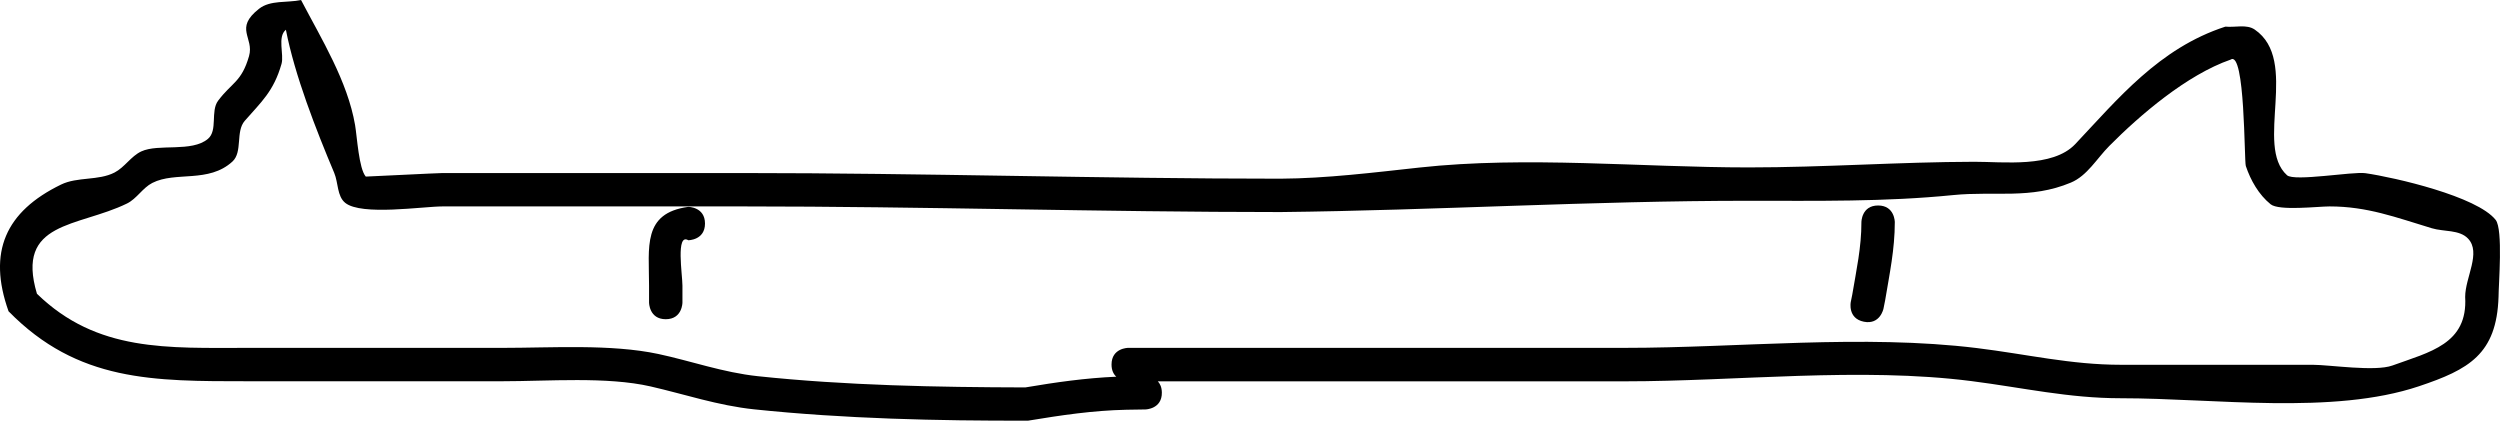
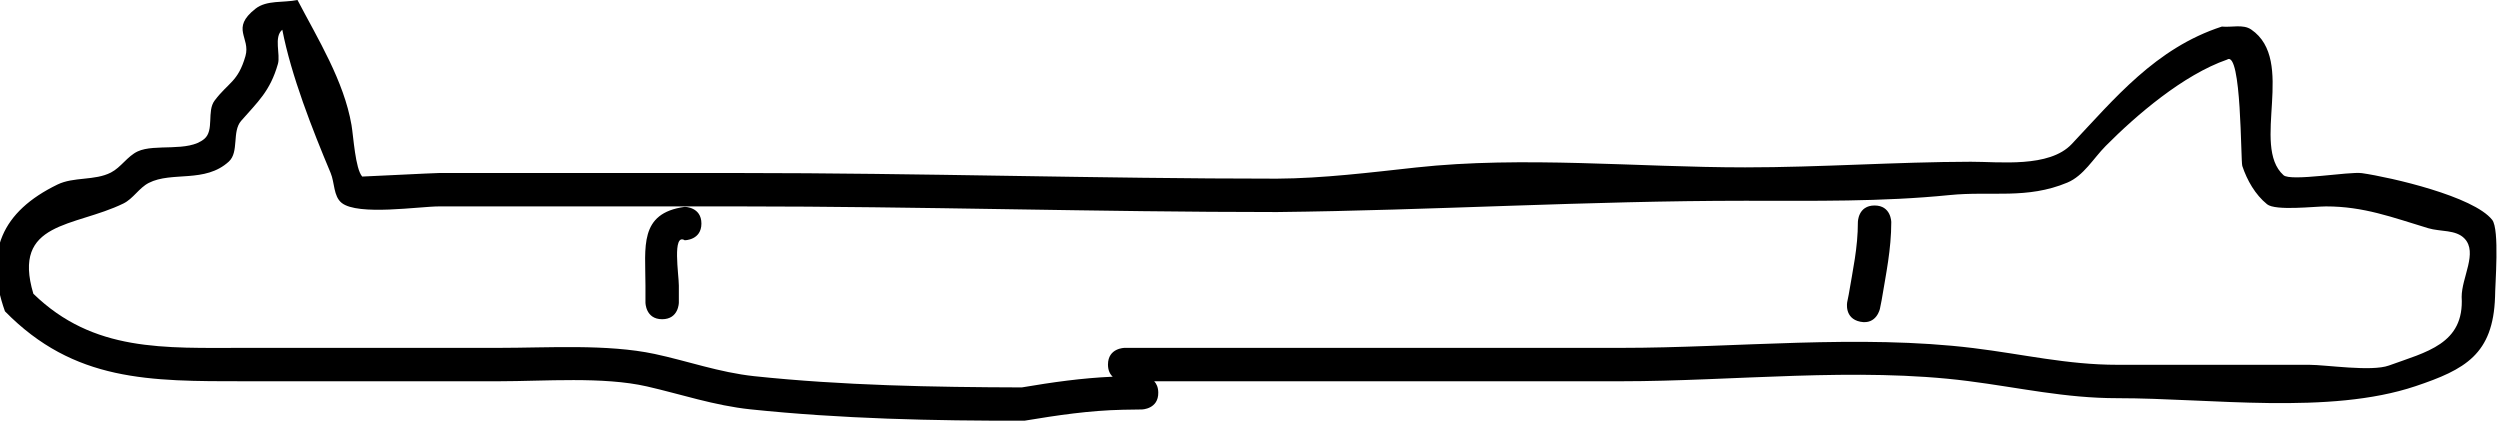
- <svg xmlns="http://www.w3.org/2000/svg" version="1.1" width="149.747" height="25.199" viewBox="0,0,149.747,25.199">
-   <g transform="translate(-165.1265,-167.4007)">
+ <svg xmlns="http://www.w3.org/2000/svg" version="1.1" width="149.747" height="25.199" viewBox="0 0 149.148 25.198">
+   <g>
    <g fill="#000000" stroke="none" stroke-width="0.5" stroke-miterlimit="10">
-       <path d="M231.989,189.963c-0.16,-0.148 -0.283,-0.376 -0.283,-0.726c0,-1 1,-1 1,-1c9.91,0 19.82,0 29.73,0c6.869,0 14.286,-0.823 21.106,0.013c2.985,0.366 5.623,1.001 8.624,1.001c3.829,0 7.658,0 11.486,0c1.018,0 3.733,0.423 4.778,0.043c2.225,-0.81 4.525,-1.279 4.357,-4.11c0,-1.166 0.975,-2.648 0.172,-3.493c-0.518,-0.545 -1.45,-0.401 -2.17,-0.619c-2.165,-0.654 -3.866,-1.307 -6.123,-1.307c-0.699,0 -3.028,0.279 -3.533,-0.13c-0.707,-0.573 -1.196,-1.429 -1.485,-2.292c-0.1,-0.3 -0.036,-6.942 -0.903,-6.374c-2.636,0.915 -5.452,3.336 -7.275,5.174c-0.746,0.752 -1.322,1.786 -2.3,2.195c-2.422,1.015 -4.568,0.499 -7.057,0.748c-4.072,0.409 -8.14,0.341 -12.245,0.341c-9.391,0 -18.727,0.572 -28.036,0.676c-10.683,0 -21.436,-0.338 -32.193,-0.338c-6,0 -12,0 -18,0c-1.175,0 -4.858,0.572 -5.832,-0.212c-0.496,-0.399 -0.413,-1.206 -0.66,-1.793c-1.105,-2.627 -2.363,-5.839 -2.896,-8.578c-0.524,0.428 -0.102,1.482 -0.261,2.042c-0.468,1.65 -1.221,2.288 -2.206,3.418c-0.557,0.64 -0.11,1.865 -0.737,2.437c-1.431,1.308 -3.403,0.569 -4.795,1.278c-0.582,0.296 -0.934,0.948 -1.52,1.234c-2.94,1.434 -6.694,1.041 -5.393,5.405c3.603,3.505 7.831,3.241 12.663,3.242c5.068,0.001 10.135,0 15.203,0c2.942,0 6.508,-0.241 9.351,0.365c1.934,0.412 3.88,1.11 5.962,1.331c5.274,0.558 10.724,0.659 16.023,0.673c1.844,-0.311 3.597,-0.562 5.446,-0.642zM234.475,190.237c0.138,0.146 0.24,0.359 0.245,0.673c0.016,1 -0.984,1.016 -0.984,1.016l-1.139,0.018c-2.02,0.044 -3.896,0.326 -5.889,0.654c-5.425,0.013 -11.011,-0.114 -16.41,-0.678c-2.157,-0.225 -4.188,-0.912 -6.2,-1.372c-2.628,-0.601 -6.142,-0.311 -8.892,-0.311c-5.068,0 -10.135,0.001 -15.203,0c-5.693,-0.001 -10.214,0.041 -14.364,-4.19c-1.267,-3.556 -0.176,-5.977 3.144,-7.591c0.985,-0.479 2.231,-0.221 3.204,-0.721c0.606,-0.311 0.986,-0.978 1.603,-1.265c1.03,-0.479 3.016,0.065 3.989,-0.749c0.607,-0.508 0.139,-1.66 0.615,-2.292c0.825,-1.097 1.401,-1.113 1.848,-2.663c0.324,-1.123 -0.915,-1.653 0.604,-2.842c0.674,-0.528 1.676,-0.347 2.514,-0.521c1.22,2.333 2.783,4.855 3.235,7.487c0.119,0.693 0.227,2.618 0.642,3.088c0.006,0.007 4.293,-0.212 4.601,-0.212c6,0 12,0 18,0c10.754,0 21.505,0.338 32.185,0.338c2.747,-0.015 5.614,-0.372 8.328,-0.668c6.412,-0.7 13.267,-0.007 19.717,-0.007c4.513,0 9.036,-0.328 13.512,-0.338c1.725,-0.004 4.698,0.375 6.051,-1.058c2.544,-2.695 5.025,-5.749 8.993,-7.037c0.586,0.059 1.272,-0.157 1.758,0.176c2.707,1.853 -0.034,6.954 1.935,8.725c0.435,0.391 3.936,-0.233 4.697,-0.122c1.754,0.254 6.685,1.386 7.8,2.797c0.452,0.572 0.172,3.881 0.172,4.615c-0.113,3.437 -1.79,4.352 -4.764,5.349c-5.174,1.735 -12.258,0.719 -17.857,0.719c-3.136,0 -5.857,-0.632 -8.944,-1.026c-6.686,-0.854 -14.044,0.013 -20.786,0.013c-9.32,0 -18.641,0 -27.961,0z" />
-       <path d="M205.004,186.521c-1,0 -1,-1 -1,-1v-1.014c0,-2.309 -0.404,-4.337 2.351,-4.716c0,0 1,0 1,1c0,1 -1,1 -1,1c-0.757,-0.452 -0.351,2.067 -0.351,2.716v1.014c0,0 0,1 -1,1z" />
-       <path d="M276.769,186.671c-0.981,-0.196 -0.784,-1.177 -0.784,-1.177l0.088,-0.438c0.249,-1.489 0.551,-2.827 0.55,-4.347c0,0 0,-1 1,-1c1,0 1,1 1,1c-0.001,1.63 -0.313,3.081 -0.578,4.676l-0.1,0.502c0,0 -0.196,0.981 -1.177,0.784z" />
+       <path d="M 66.35,22.563 C 66.19,22.415 66.067,22.187 66.067,21.836 C 66.067,20.836 67.067,20.836 67.067,20.836 C 76.977,20.836 86.887,20.836 96.797,20.836 C 103.665,20.836 111.083,20.014 117.903,20.849 C 120.887,21.215 123.526,21.85 126.526,21.85 C 130.355,21.85 134.184,21.85 138.013,21.85 C 139.031,21.85 141.746,22.273 142.791,21.893 C 145.016,21.082 147.316,20.614 147.148,17.782 C 147.148,16.616 148.123,15.134 147.32,14.289 C 146.802,13.743 145.87,13.887 145.15,13.67 C 142.984,13.016 141.284,12.363 139.026,12.363 C 138.327,12.363 135.998,12.642 135.493,12.234 C 134.786,11.661 134.297,10.805 134.009,9.941 C 133.909,9.641 133.973,2.999 133.105,3.567 C 130.47,4.482 127.653,6.903 125.83,8.74 C 125.084,9.493 124.508,10.526 123.531,10.936 C 121.108,11.951 118.963,11.434 116.474,11.684 C 112.401,12.093 108.334,12.025 104.229,12.025 C 94.838,12.025 85.502,12.598 76.193,12.701 C 65.509,12.701 54.756,12.363 43.999,12.363 C 37.999,12.363 31.999,12.363 25.999,12.363 C 24.825,12.363 21.142,12.935 20.168,12.152 C 19.671,11.752 19.754,10.946 19.507,10.359 C 18.403,7.732 17.144,4.52 16.612,1.781 C 16.088,2.209 16.51,3.263 16.351,3.823 C 15.883,5.472 15.13,6.11 14.145,7.241 C 13.588,7.881 14.035,9.105 13.409,9.678 C 11.978,10.986 10.005,10.247 8.614,10.956 C 8.033,11.252 7.681,11.903 7.094,12.189 C 4.154,13.624 0.4,13.23 1.701,17.594 C 5.305,21.099 9.532,20.836 14.364,20.836 C 19.432,20.837 24.499,20.836 29.567,20.836 C 32.509,20.836 36.075,20.595 38.918,21.201 C 40.852,21.613 42.799,22.311 44.881,22.532 C 50.155,23.09 55.605,23.19 60.903,23.205 C 62.747,22.894 64.5,22.643 66.35,22.563 L 66.35,22.563 M 68.836,22.836 C 68.973,22.982 69.075,23.196 69.08,23.51 C 69.096,24.51 68.096,24.525 68.096,24.525 L 66.957,24.543 C 64.937,24.587 63.061,24.869 61.068,25.198 C 55.643,25.211 50.058,25.084 44.659,24.519 C 42.501,24.294 40.47,23.607 38.459,23.147 C 35.831,22.546 32.317,22.836 29.567,22.836 C 24.499,22.836 19.432,22.837 14.364,22.836 C 8.671,22.836 4.15,22.877 0.0,18.646 C -1.267,15.09 -0.176,12.669 3.144,11.054 C 4.129,10.576 5.375,10.834 6.349,10.333 C 6.954,10.022 7.335,9.356 7.952,9.068 C 8.982,8.589 10.969,9.133 11.941,8.319 C 12.548,7.811 12.08,6.659 12.556,6.027 C 13.381,4.93 13.957,4.914 14.404,3.363 C 14.728,2.24 13.49,1.711 15.008,0.521 C 15.682,-0.007 16.684,0.174 17.522,0.0 C 18.742,2.333 20.305,4.855 20.757,7.487 C 20.875,8.18 20.984,10.105 21.398,10.575 C 21.405,10.582 25.692,10.363 25.999,10.363 C 31.999,10.363 37.999,10.363 43.999,10.363 C 54.753,10.363 65.505,10.701 76.184,10.701 C 78.931,10.686 81.798,10.329 84.512,10.033 C 90.924,9.333 97.779,10.025 104.229,10.025 C 108.742,10.025 113.265,9.698 117.742,9.688 C 119.466,9.684 122.439,10.063 123.792,8.629 C 126.336,5.934 128.818,2.88 132.785,1.592 C 133.371,1.651 134.057,1.436 134.543,1.768 C 137.25,3.621 134.51,8.723 136.478,10.493 C 136.913,10.884 140.415,10.261 141.176,10.371 C 142.929,10.625 147.861,11.757 148.976,13.168 C 149.428,13.739 149.148,17.049 149.148,17.782 C 149.035,21.22 147.358,22.134 144.384,23.131 C 139.209,24.866 132.126,23.85 126.526,23.85 C 123.39,23.85 120.669,23.218 117.582,22.823 C 110.897,21.969 103.538,22.836 96.797,22.836 C 87.476,22.836 78.156,22.836 68.836,22.836 L 68.836,22.836" />
+       <path d="M 39.364,19.12 C 38.364,19.12 38.364,18.12 38.364,18.12 L 38.364,17.107 C 38.364,14.798 37.961,12.769 40.716,12.39 C 40.716,12.39 41.716,12.39 41.716,13.39 C 41.716,14.39 40.716,14.39 40.716,14.39 C 39.958,13.938 40.364,16.457 40.364,17.107 L 40.364,18.12 C 40.364,18.12 40.364,19.12 39.364,19.12" />
+       <path d="M 111.13,19.27 C 110.149,19.074 110.345,18.093 110.345,18.093 L 110.433,17.655 C 110.682,16.166 110.985,14.828 110.984,13.308 C 110.984,13.308 110.984,12.308 111.984,12.308 C 112.984,12.308 112.984,13.308 112.984,13.308 C 112.982,14.938 112.671,16.389 112.406,17.984 L 112.306,18.485 C 112.306,18.485 112.11,19.466 111.13,19.27 L 111.13,19.27" />
    </g>
  </g>
</svg>
